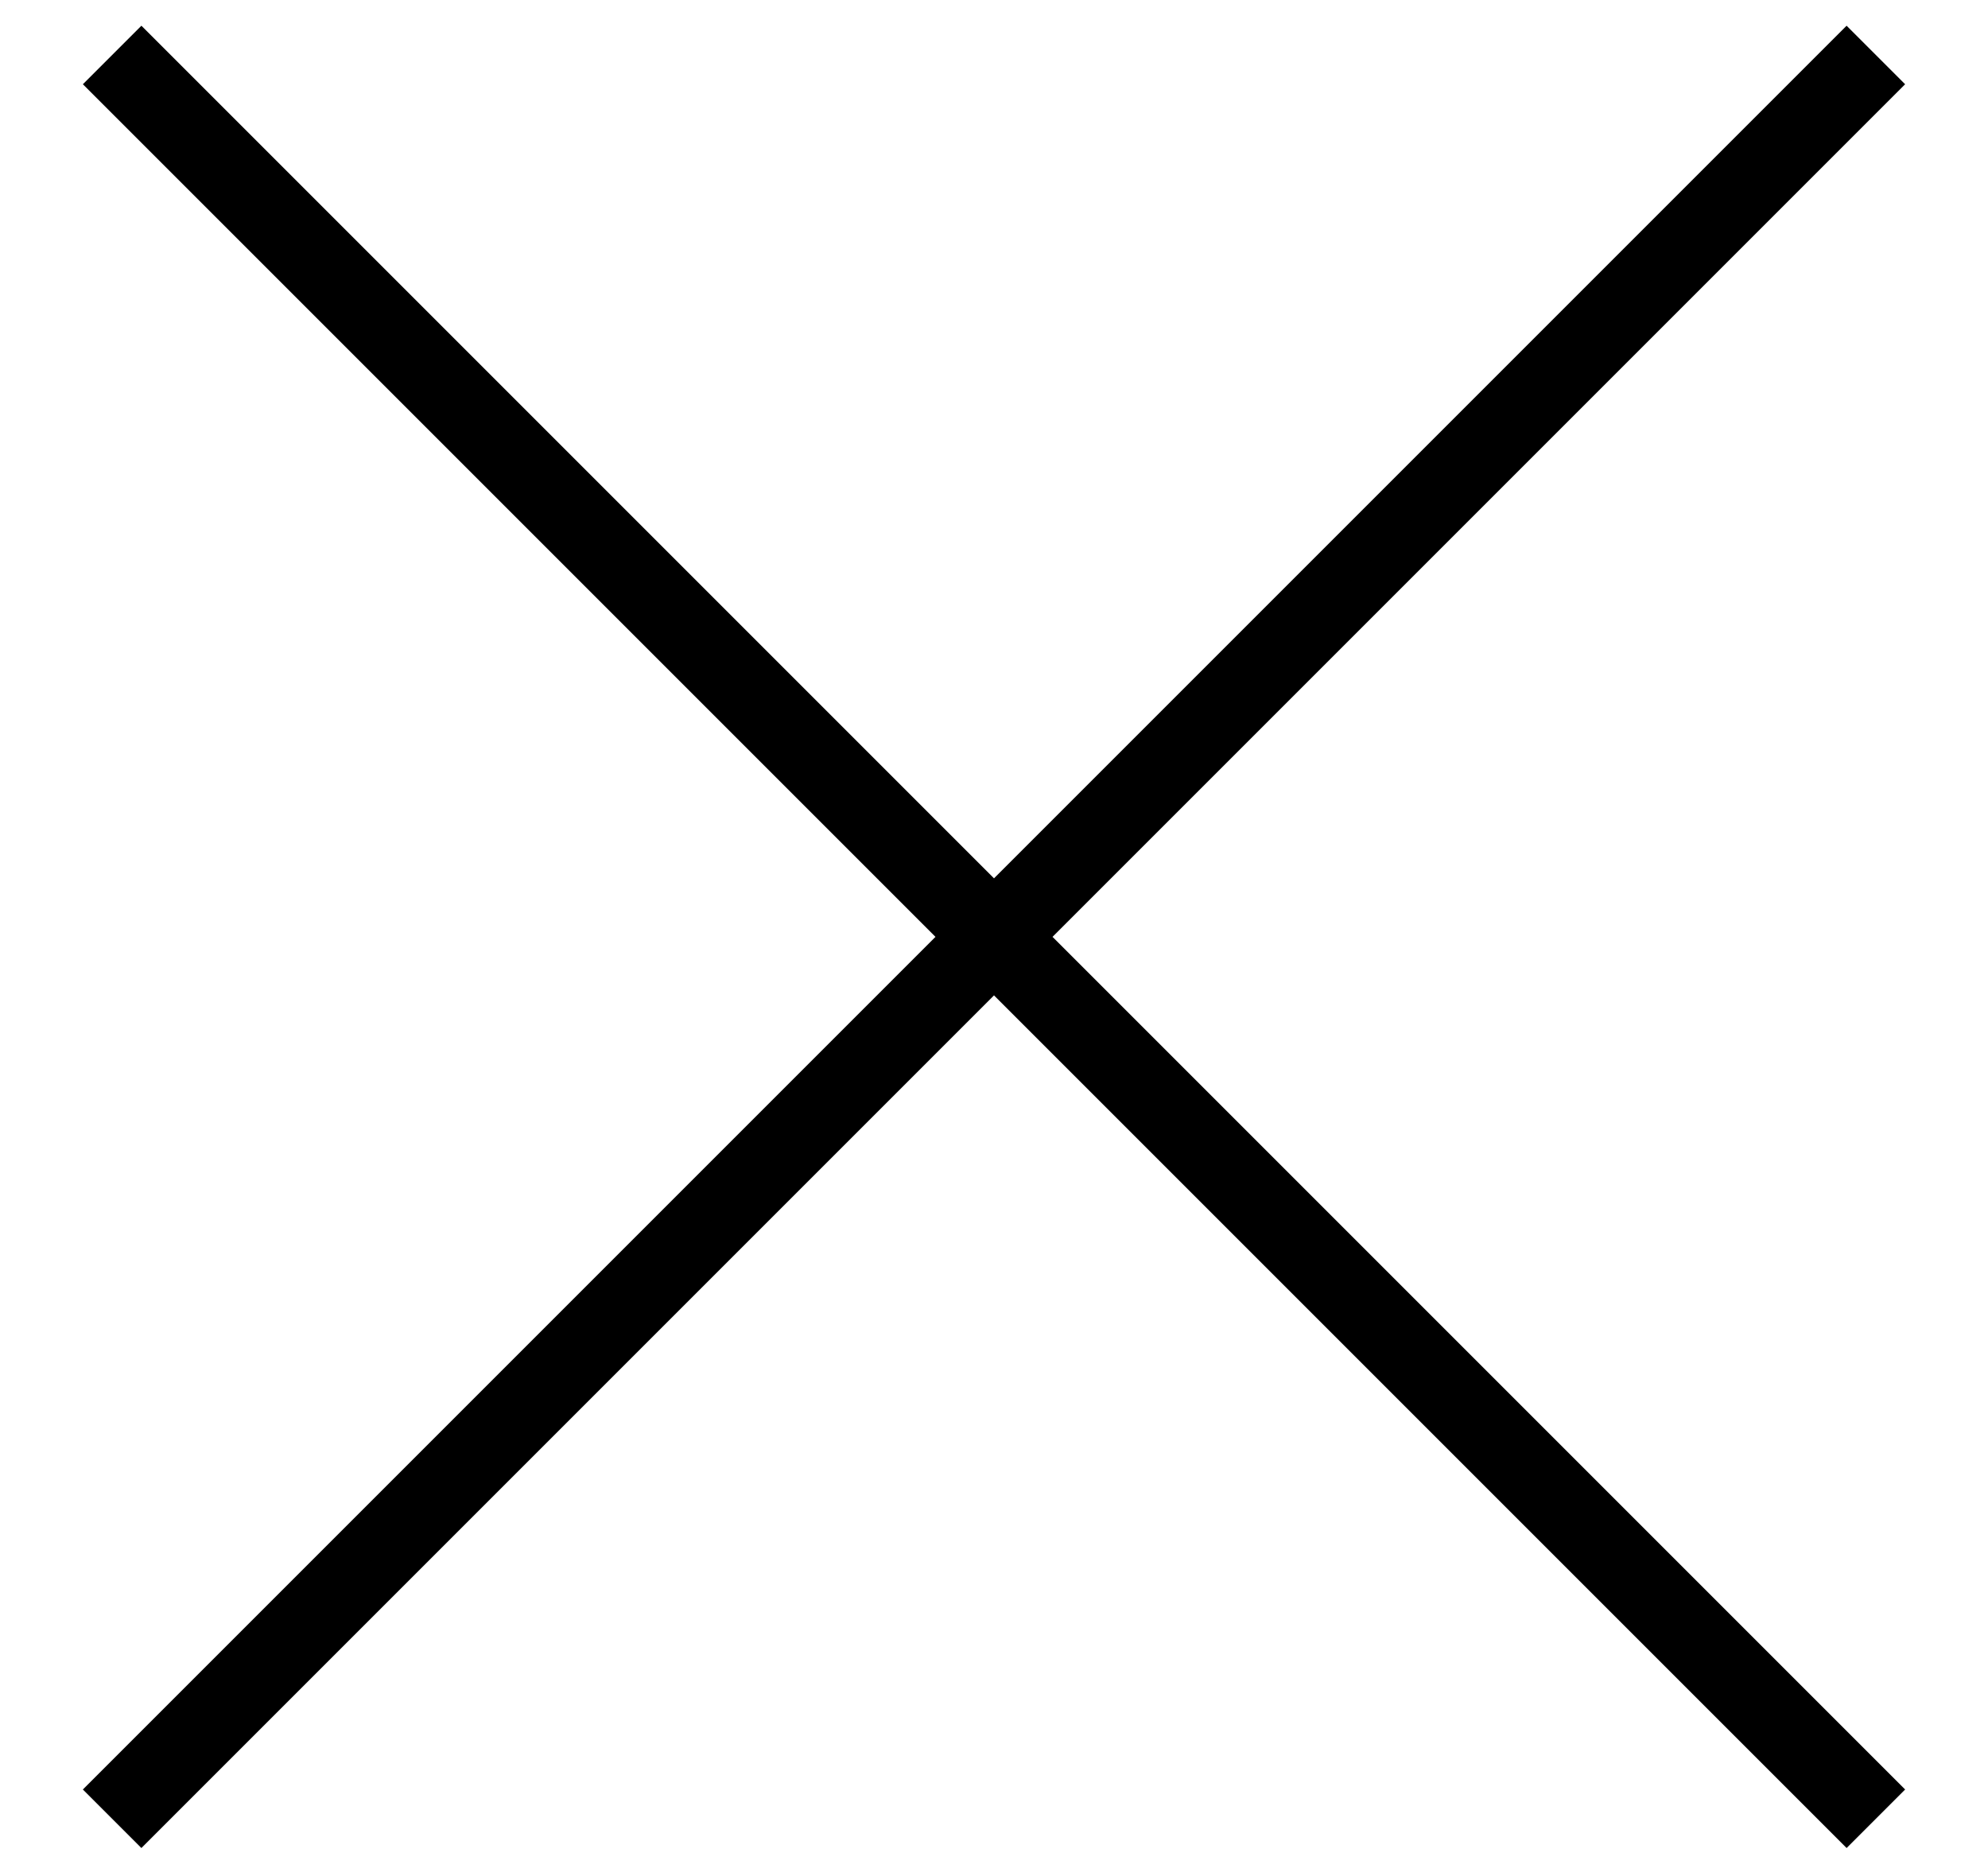
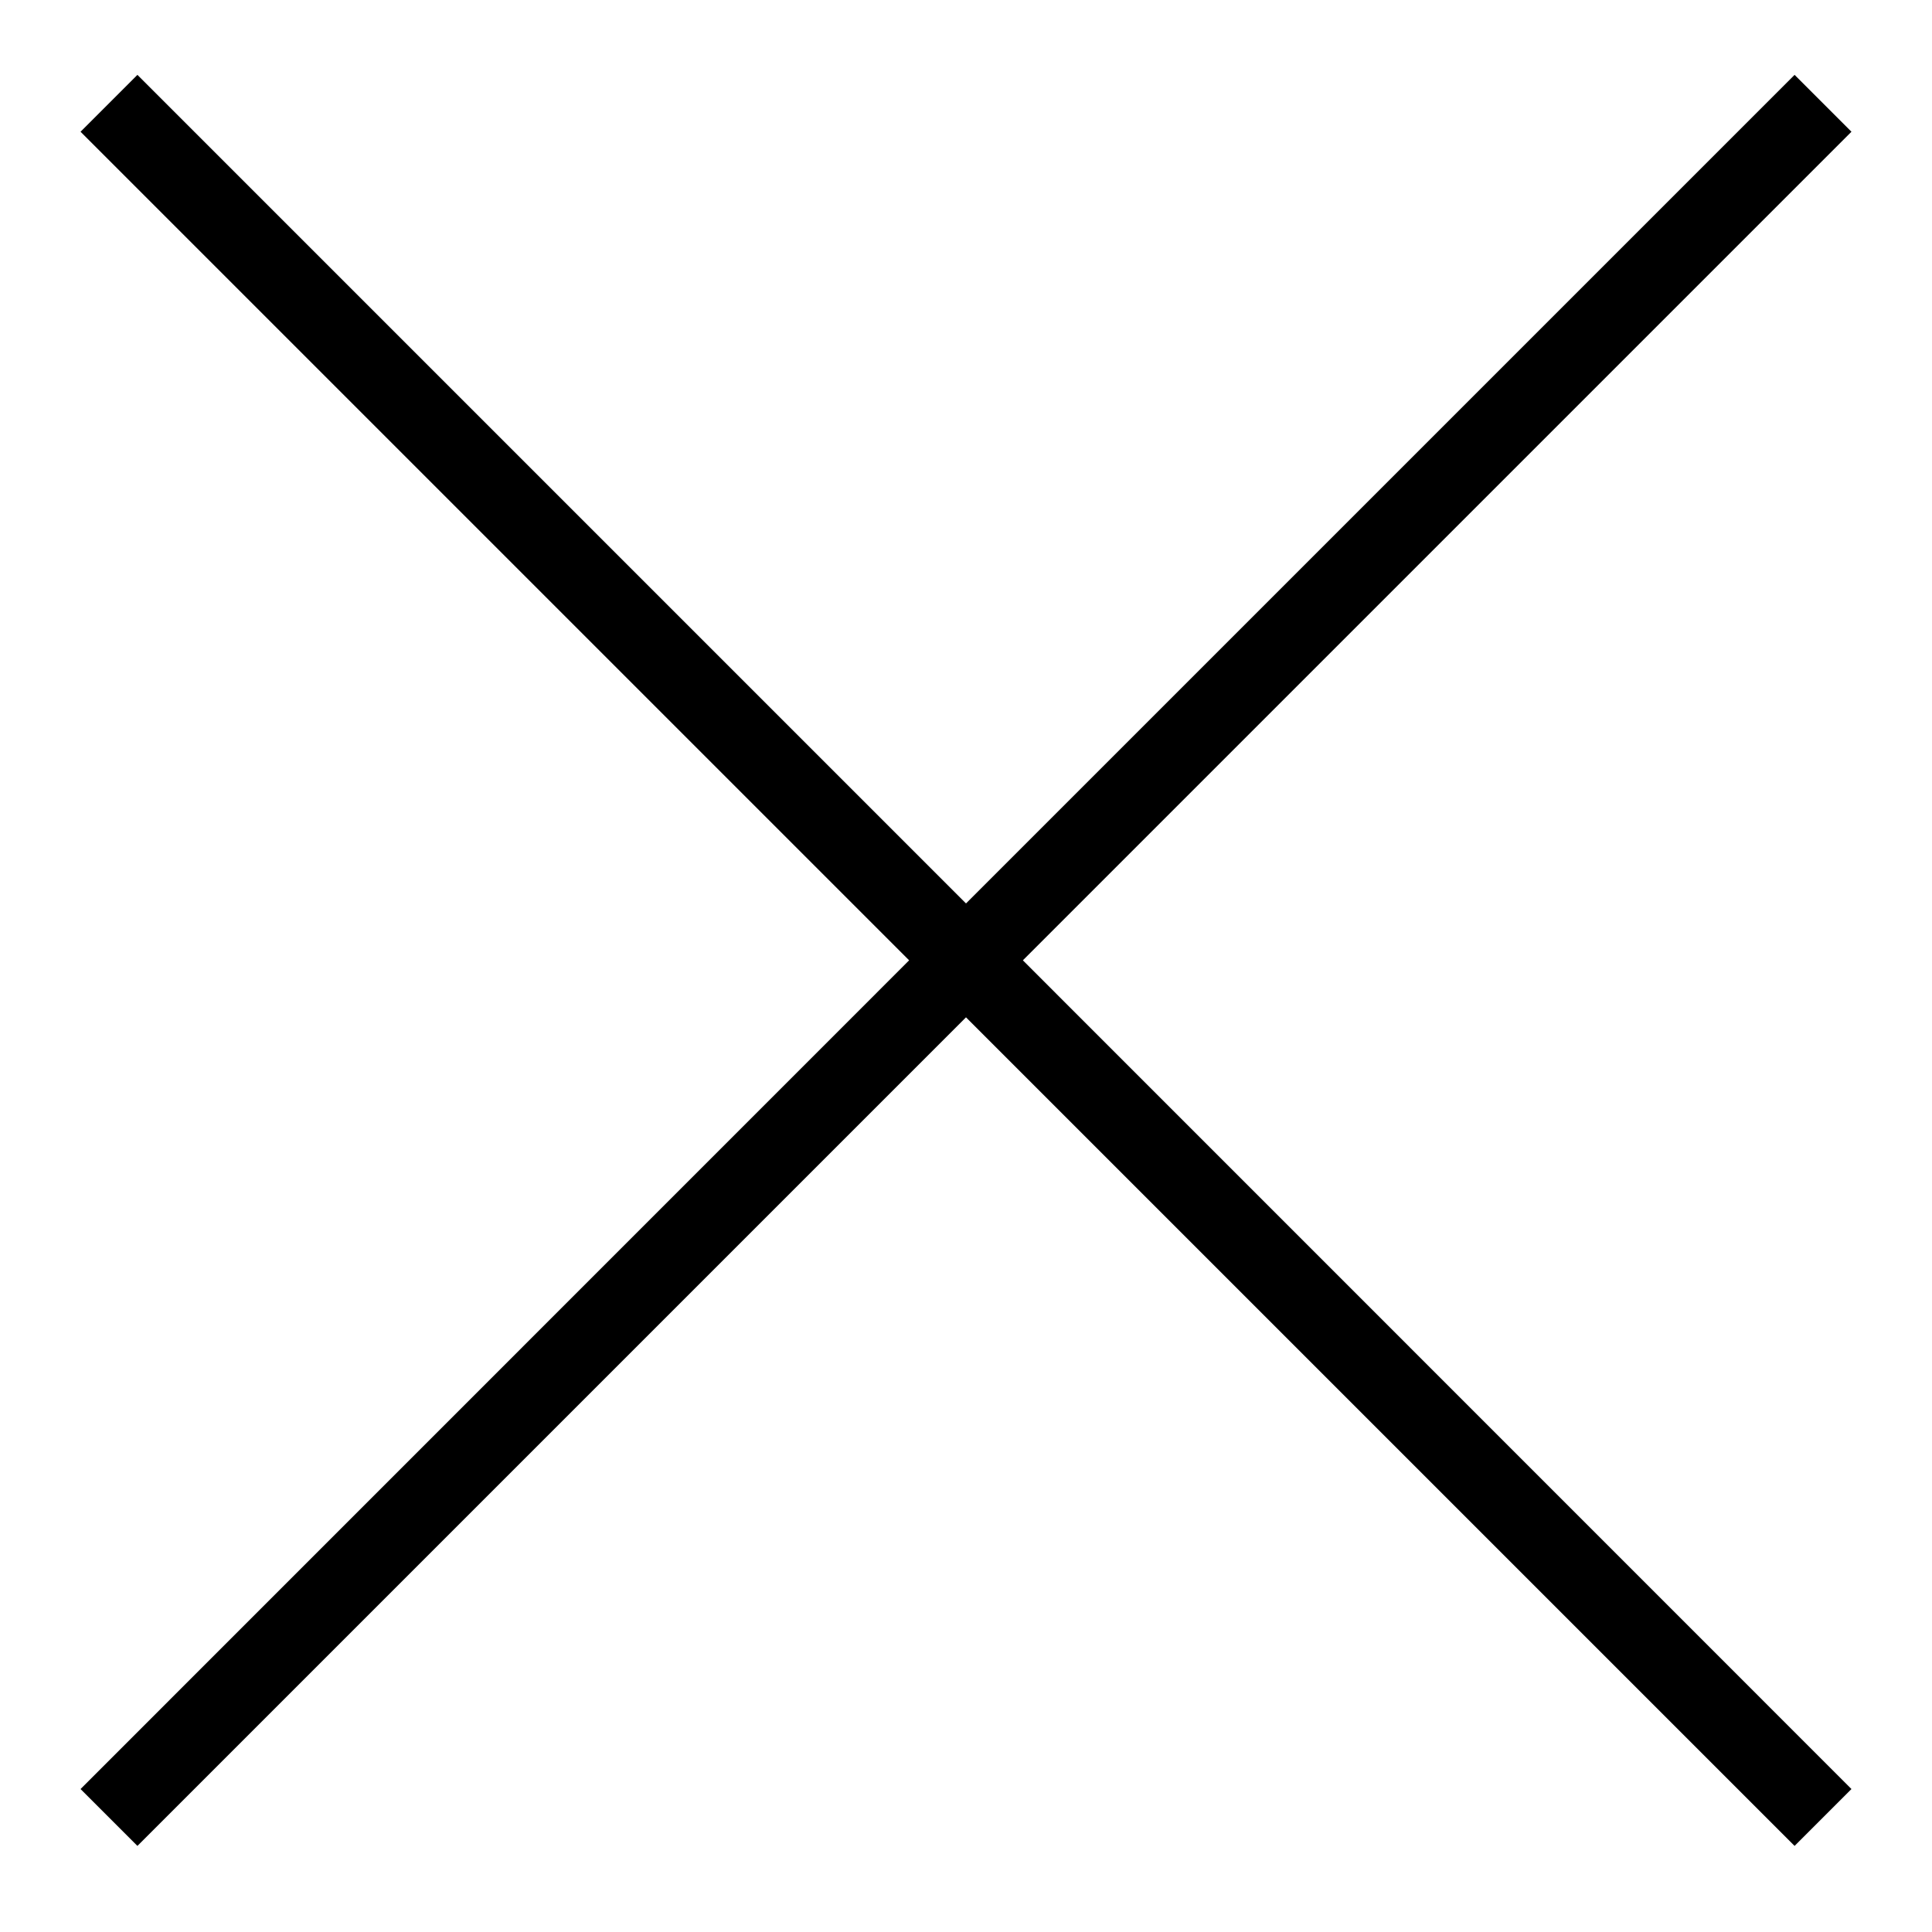
- <svg xmlns="http://www.w3.org/2000/svg" width="16" height="15" viewBox="0 0 16 15" fill="none">
-   <path id="Vector" fill-rule="evenodd" clip-rule="evenodd" d="M8 7.069L14.862 0.207L15.333 0.678L8.471 7.54L15.333 14.402L14.862 14.873L8 8.011L1.138 14.873L0.667 14.402L7.529 7.54L0.667 0.678L1.138 0.207L8 7.069Z" fill="black" />
+ <svg xmlns="http://www.w3.org/2000/svg" width="16" height="16" viewBox="0 0 16 16" fill="none">
+   <path id="remove" fill-rule="evenodd" clip-rule="evenodd" d="M8 7.482L14.862 0.62L15.333 1.091L8.471 7.953L15.333 14.816L14.862 15.287L8 8.425L1.138 15.287L0.667 14.816L7.529 7.953L0.667 1.091L1.138 0.62L8 7.482Z" fill="black" />
</svg>
